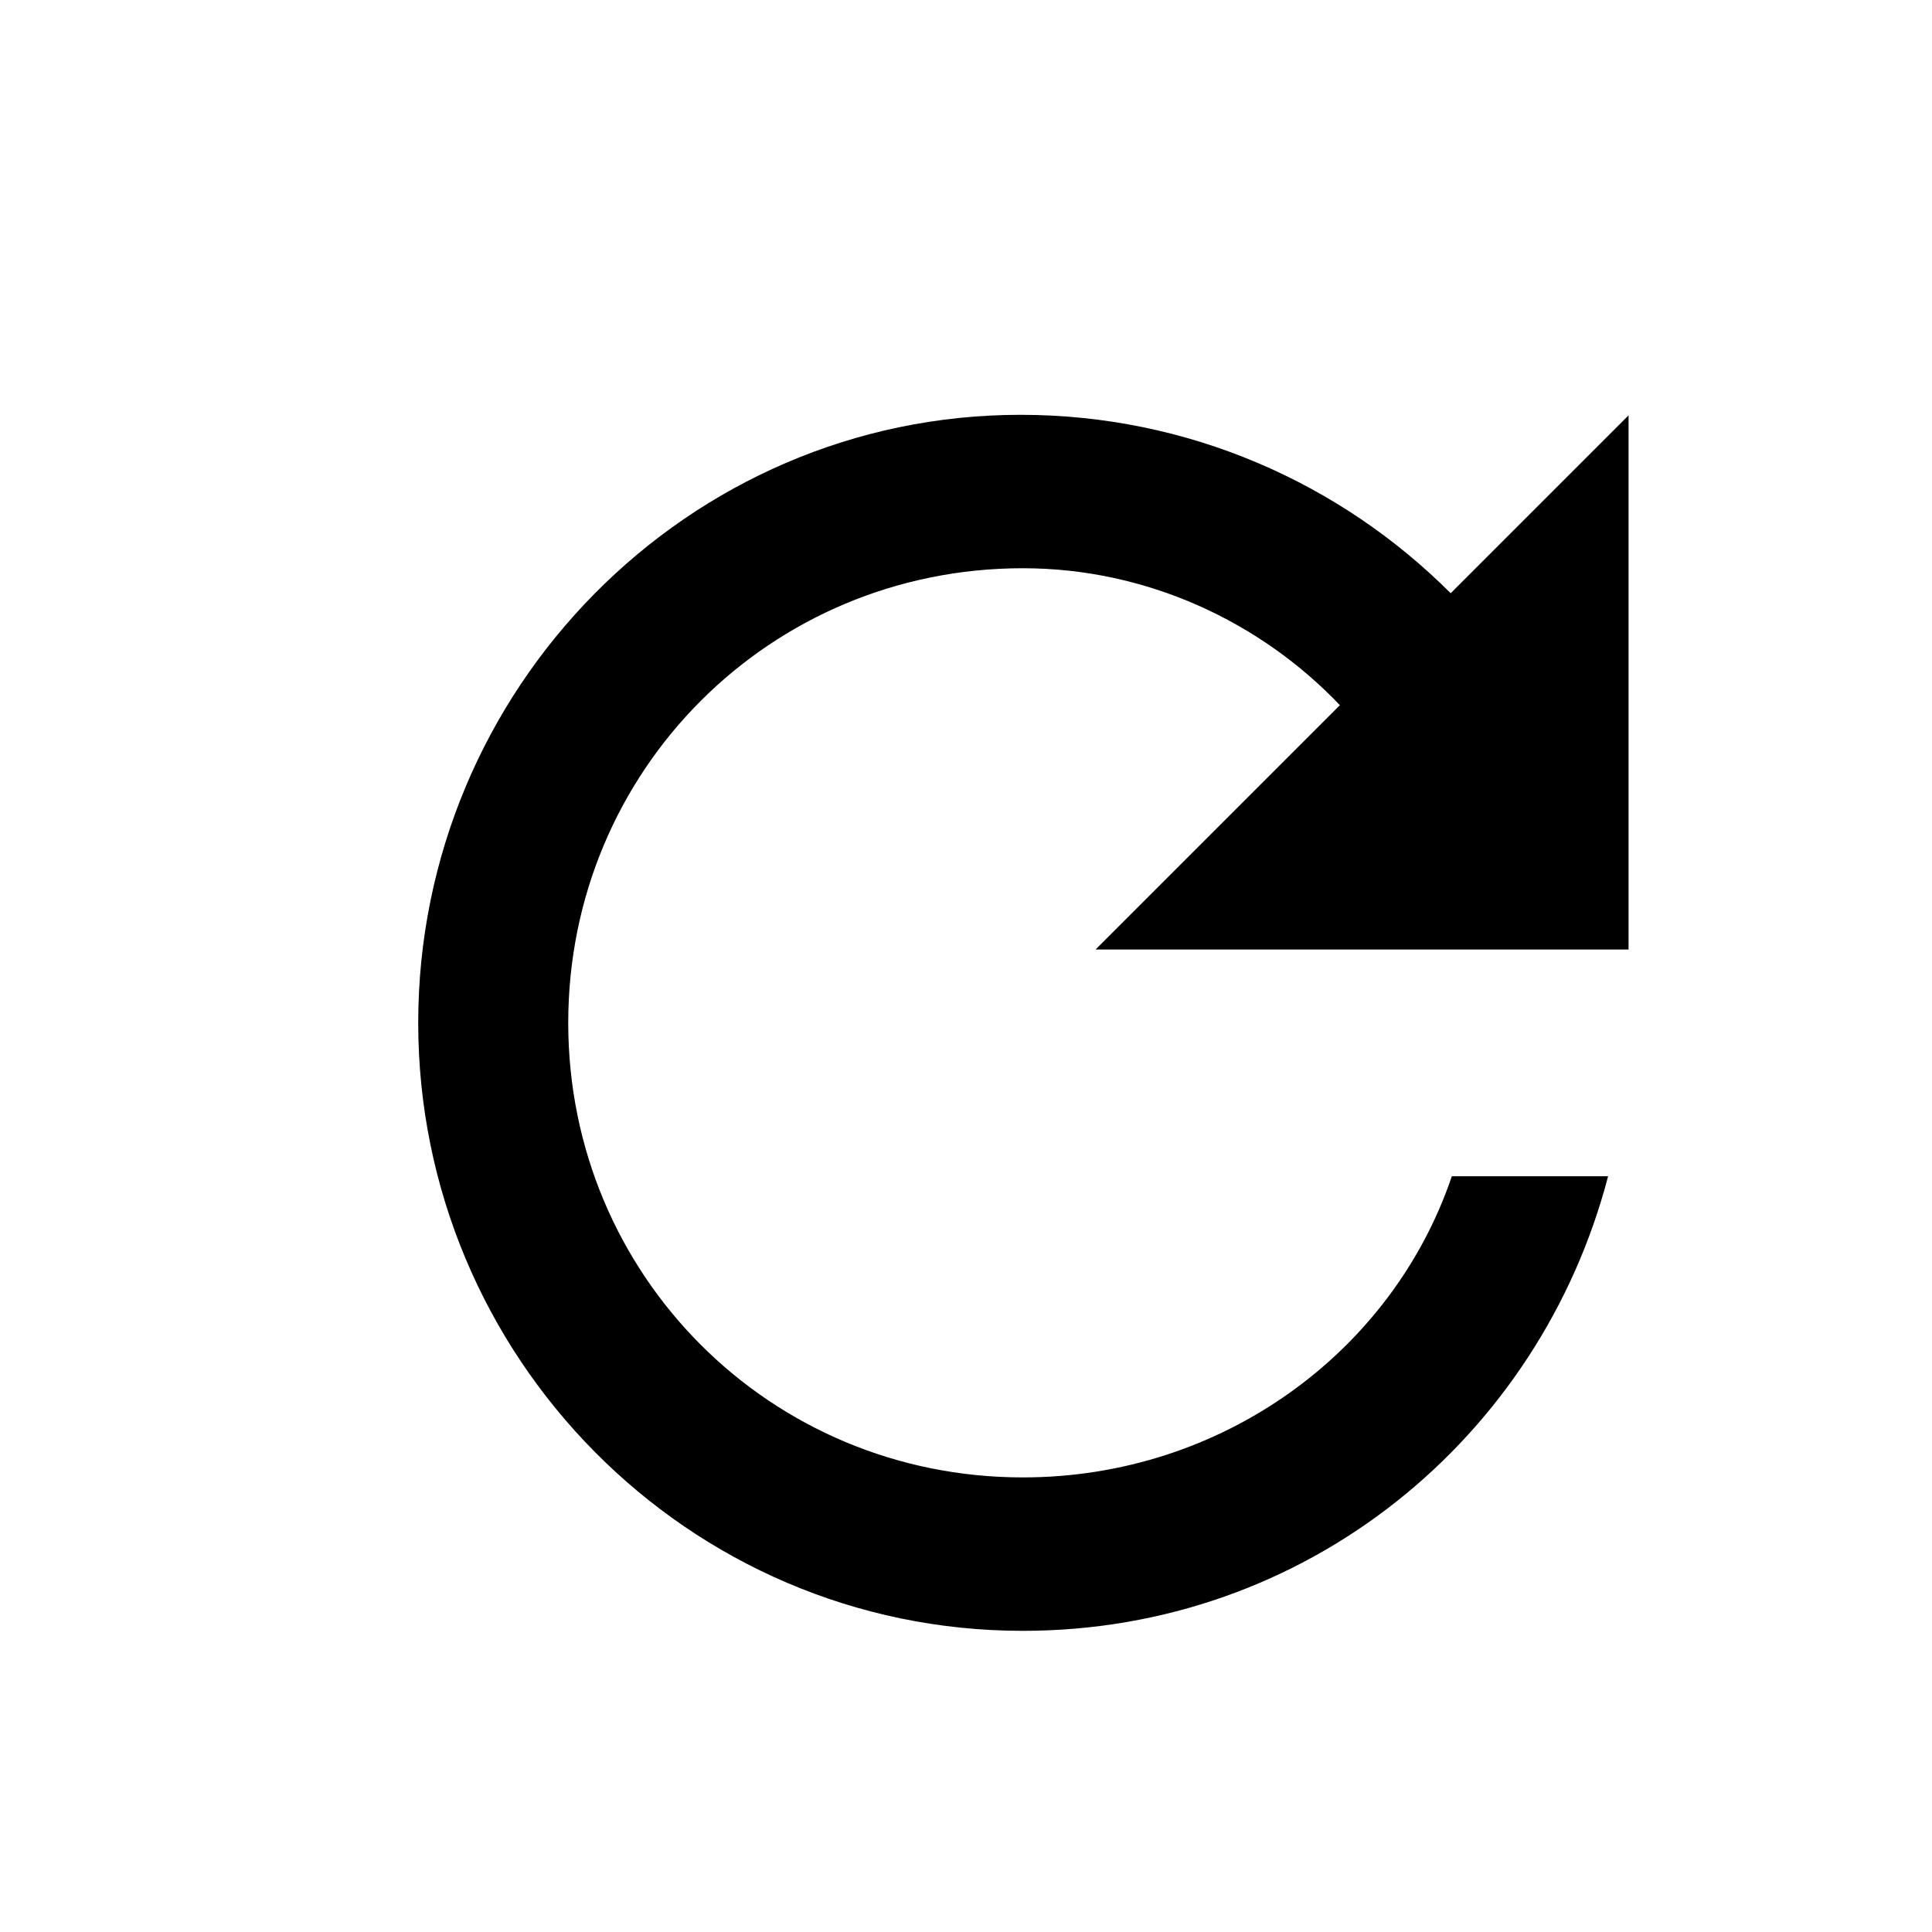
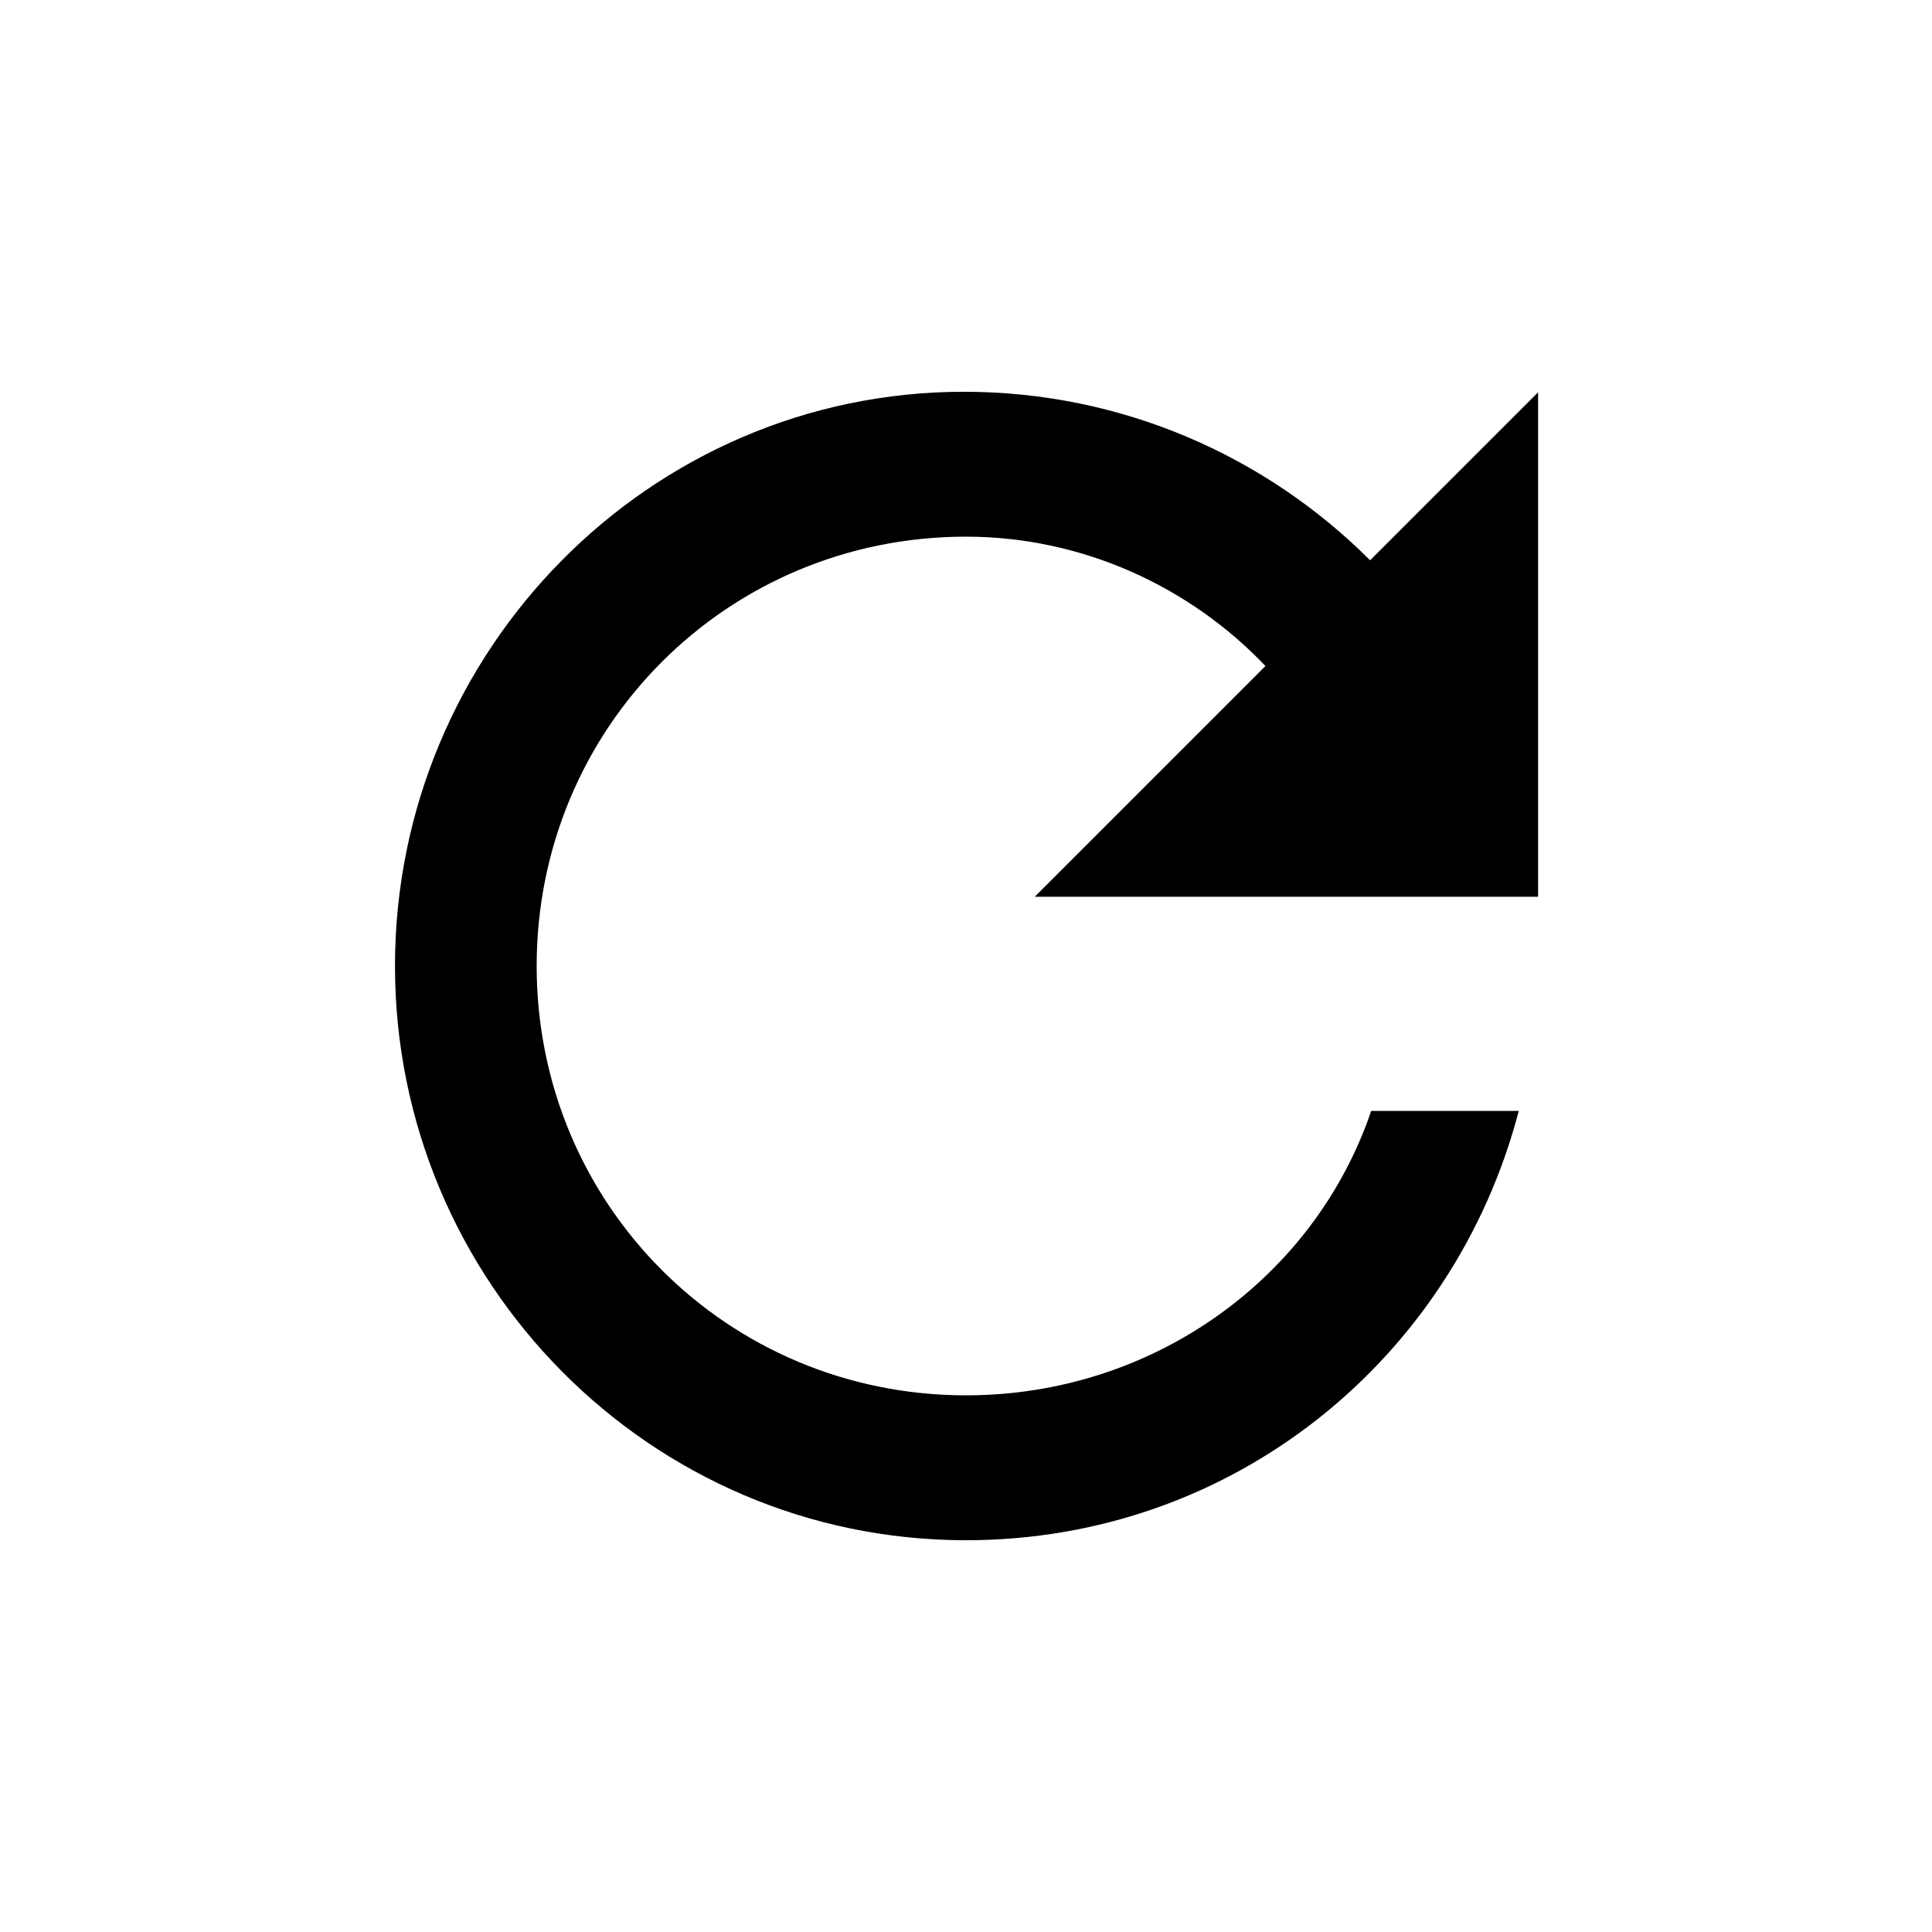
- <svg xmlns="http://www.w3.org/2000/svg" width="32" height="32" viewBox="-2 -2 34 34">
+ <svg xmlns="http://www.w3.org/2000/svg" width="32" height="32" viewBox="-2 -2 36 36">
  <path d="M23.53 8.44l3.13-3.13v9.4h-9.38l4.3-4.3C20.18 8.94 18.18 8 16 8c-4.45 0-8 3.56-8 8s3.55 8 8 8c3.5 0 6.5-2.2 7.55-5.3h2.75c-1.2 4.6-5.3 8-10.3 8-5.9 0-10.64-4.83-10.64-10.7S10.1 5.3 15.96 5.3c2.95 0 5.63 1.2 7.57 3.14z" />
</svg>
